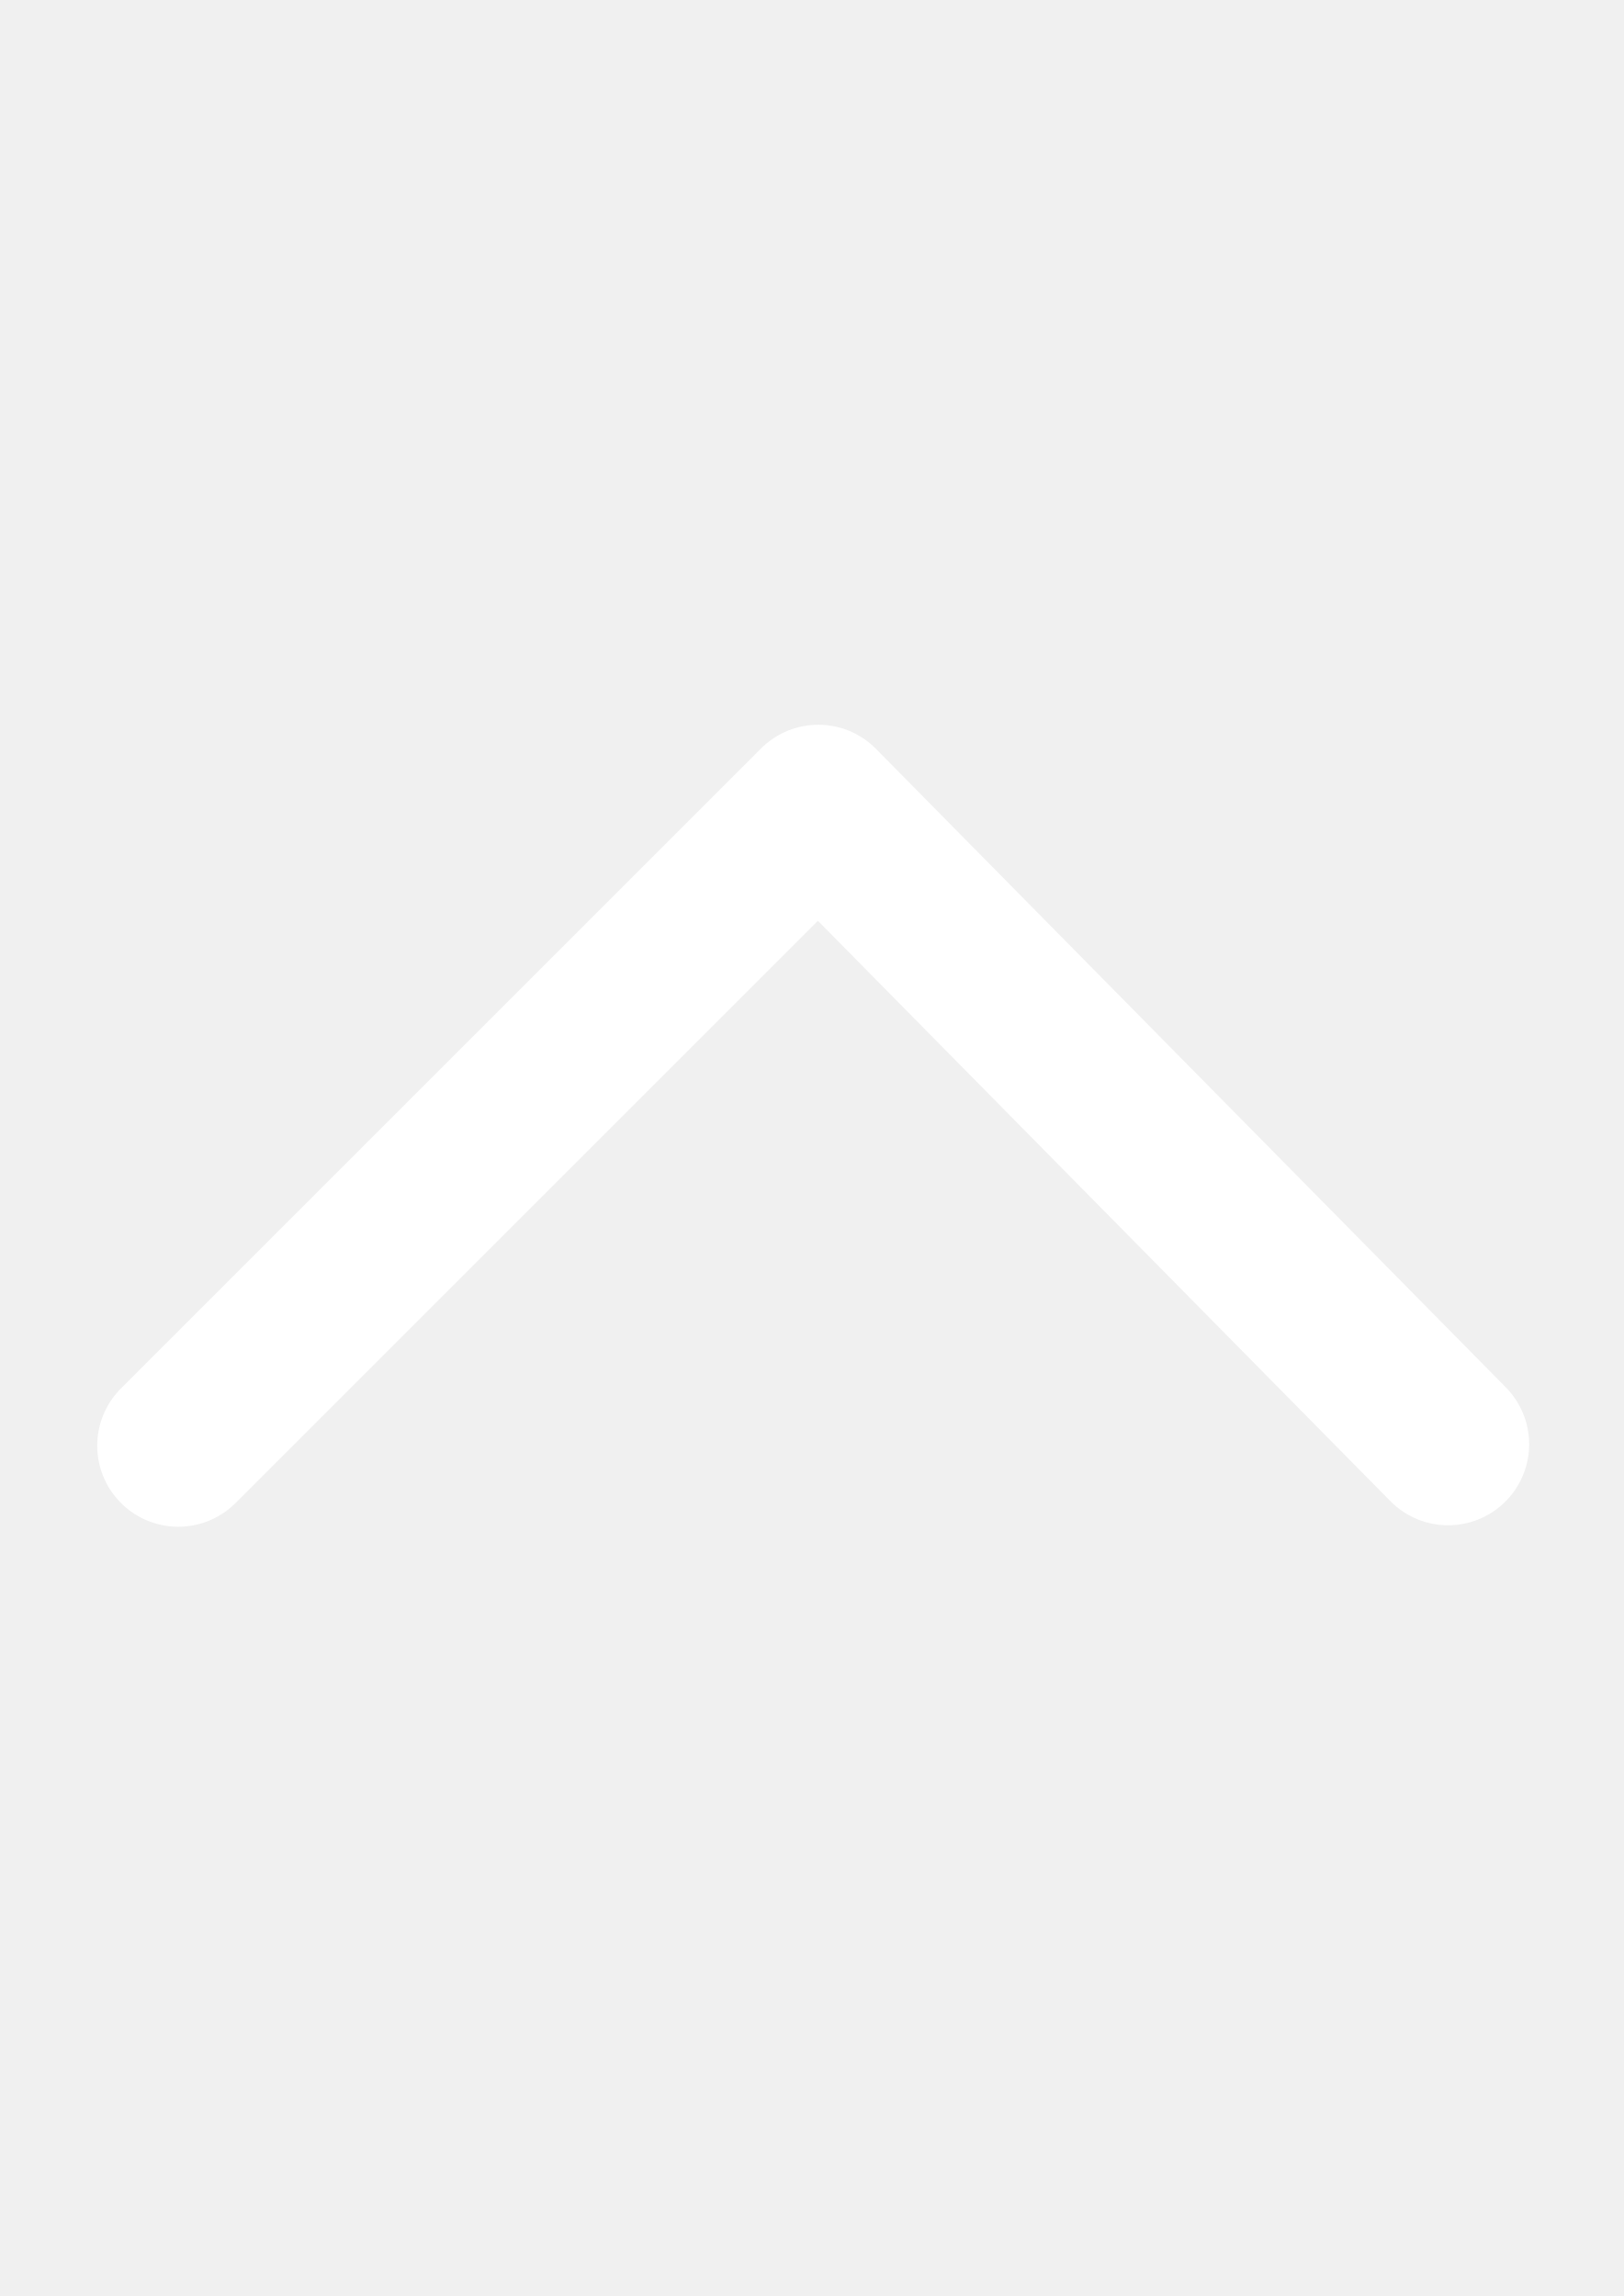
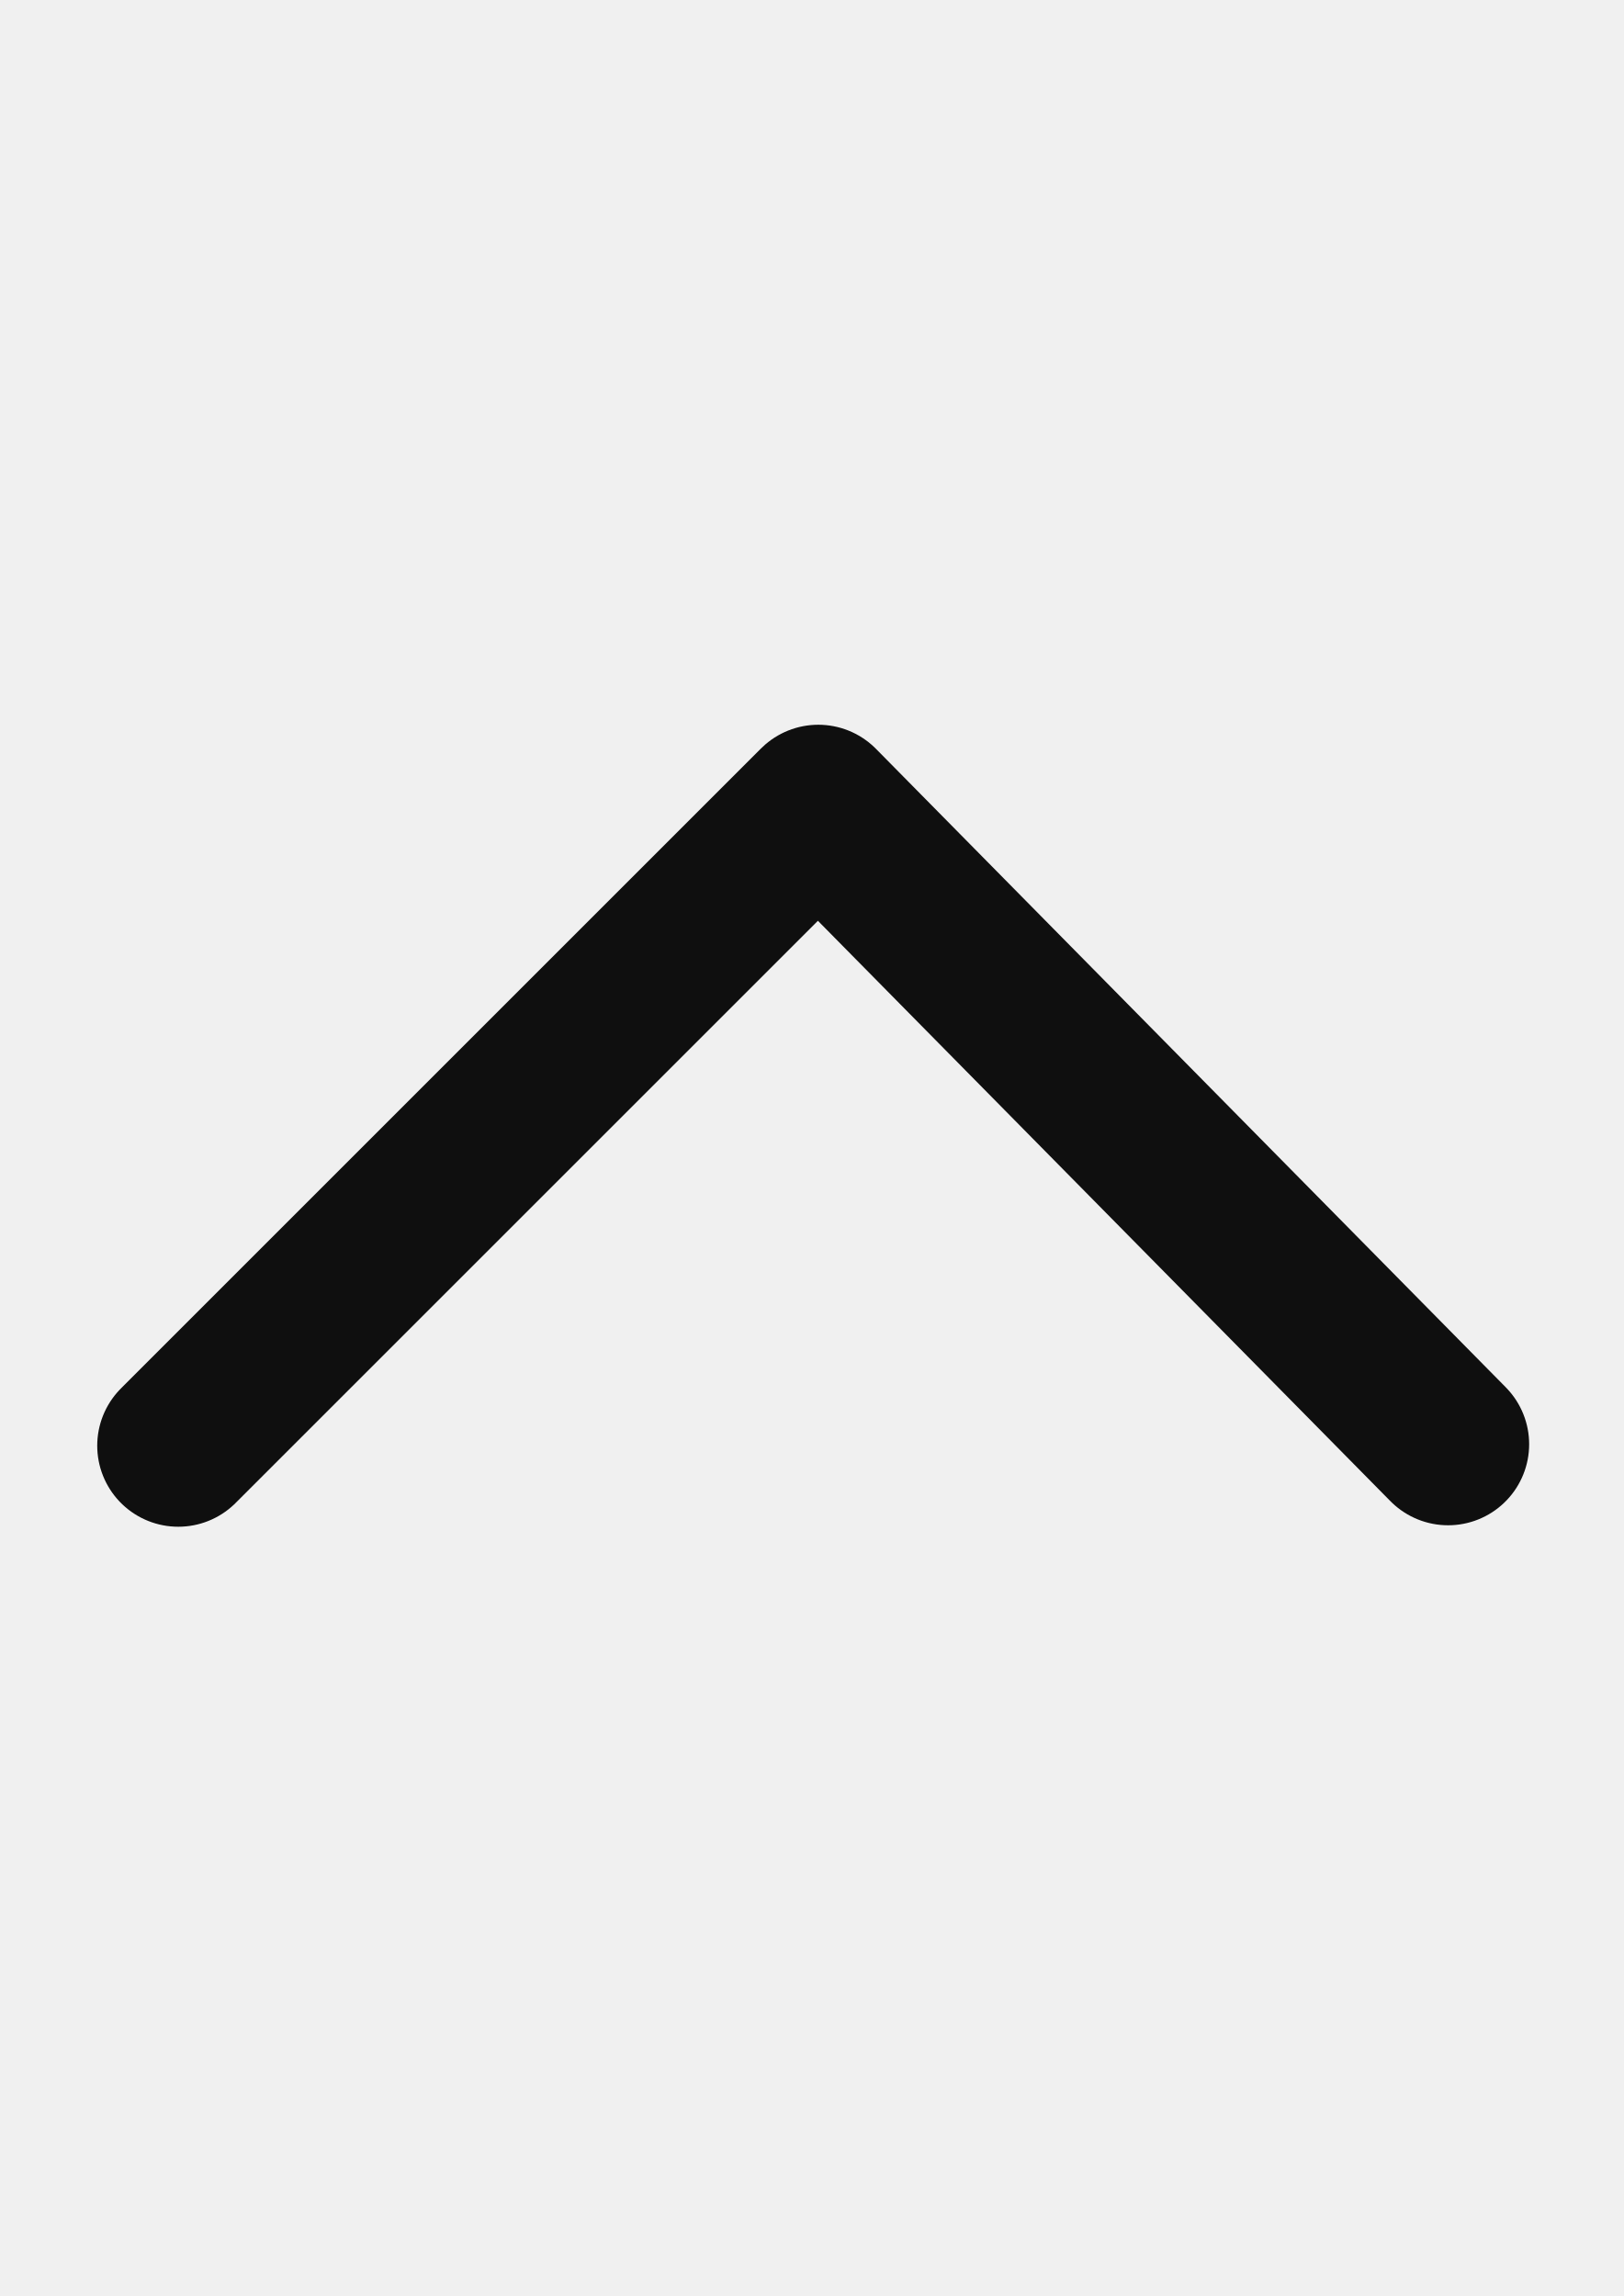
<svg xmlns="http://www.w3.org/2000/svg" id="svg8" version="1.1" viewBox="0 0 210 297" height="297mm" width="210mm">
  <defs id="defs2" />
  <g id="layer1">
-     <path id="path4518" d="m 23.057,187.009 82.777,-82.777 81.454,82.588" style="fill:none;fill-opacity:1;stroke:#ffffff;stroke-width:20.965;stroke-linecap:round;stroke-linejoin:round;stroke-miterlimit:4;stroke-dasharray:none;stroke-opacity:1" />
+     <path id="path4518" d="m 23.057,187.009 82.777,-82.777 81.454,82.588" style="fill:none;fill-opacity:1;stroke:#0f0f0f;stroke-width:20.965;stroke-linecap:round;stroke-linejoin:round;stroke-miterlimit:4;stroke-dasharray:none;stroke-opacity:1" />
  </g>
</svg>
